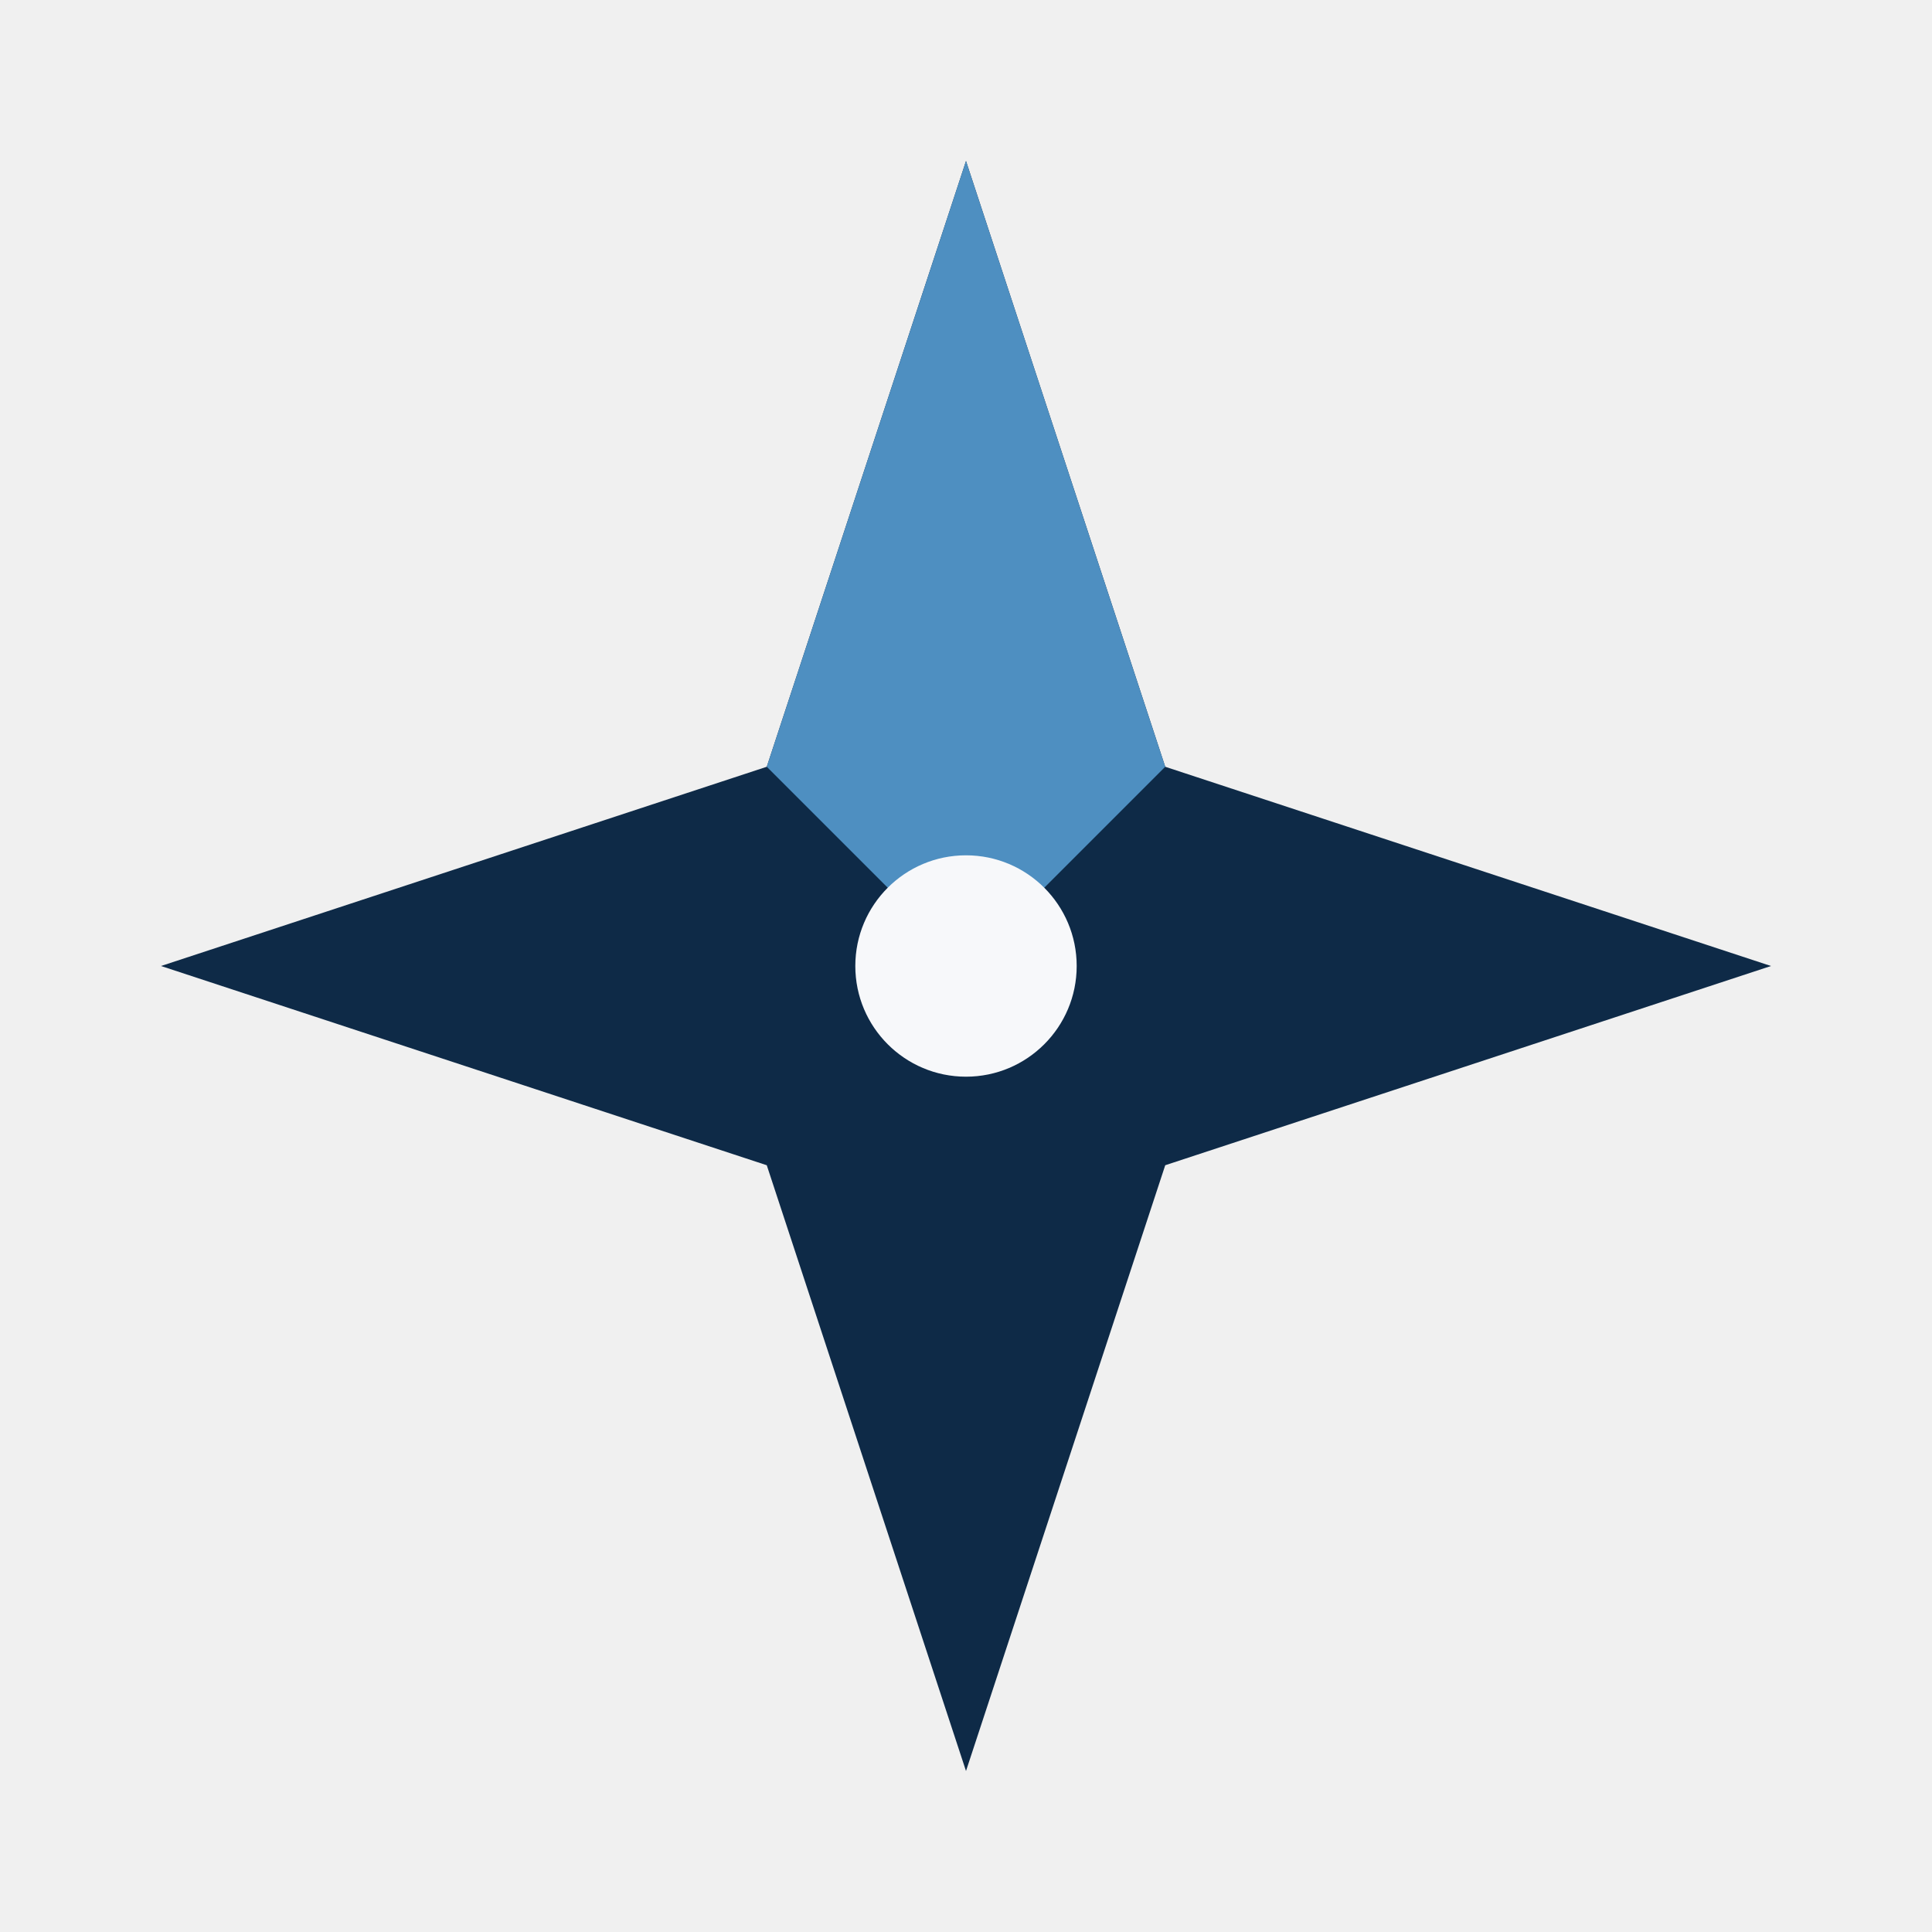
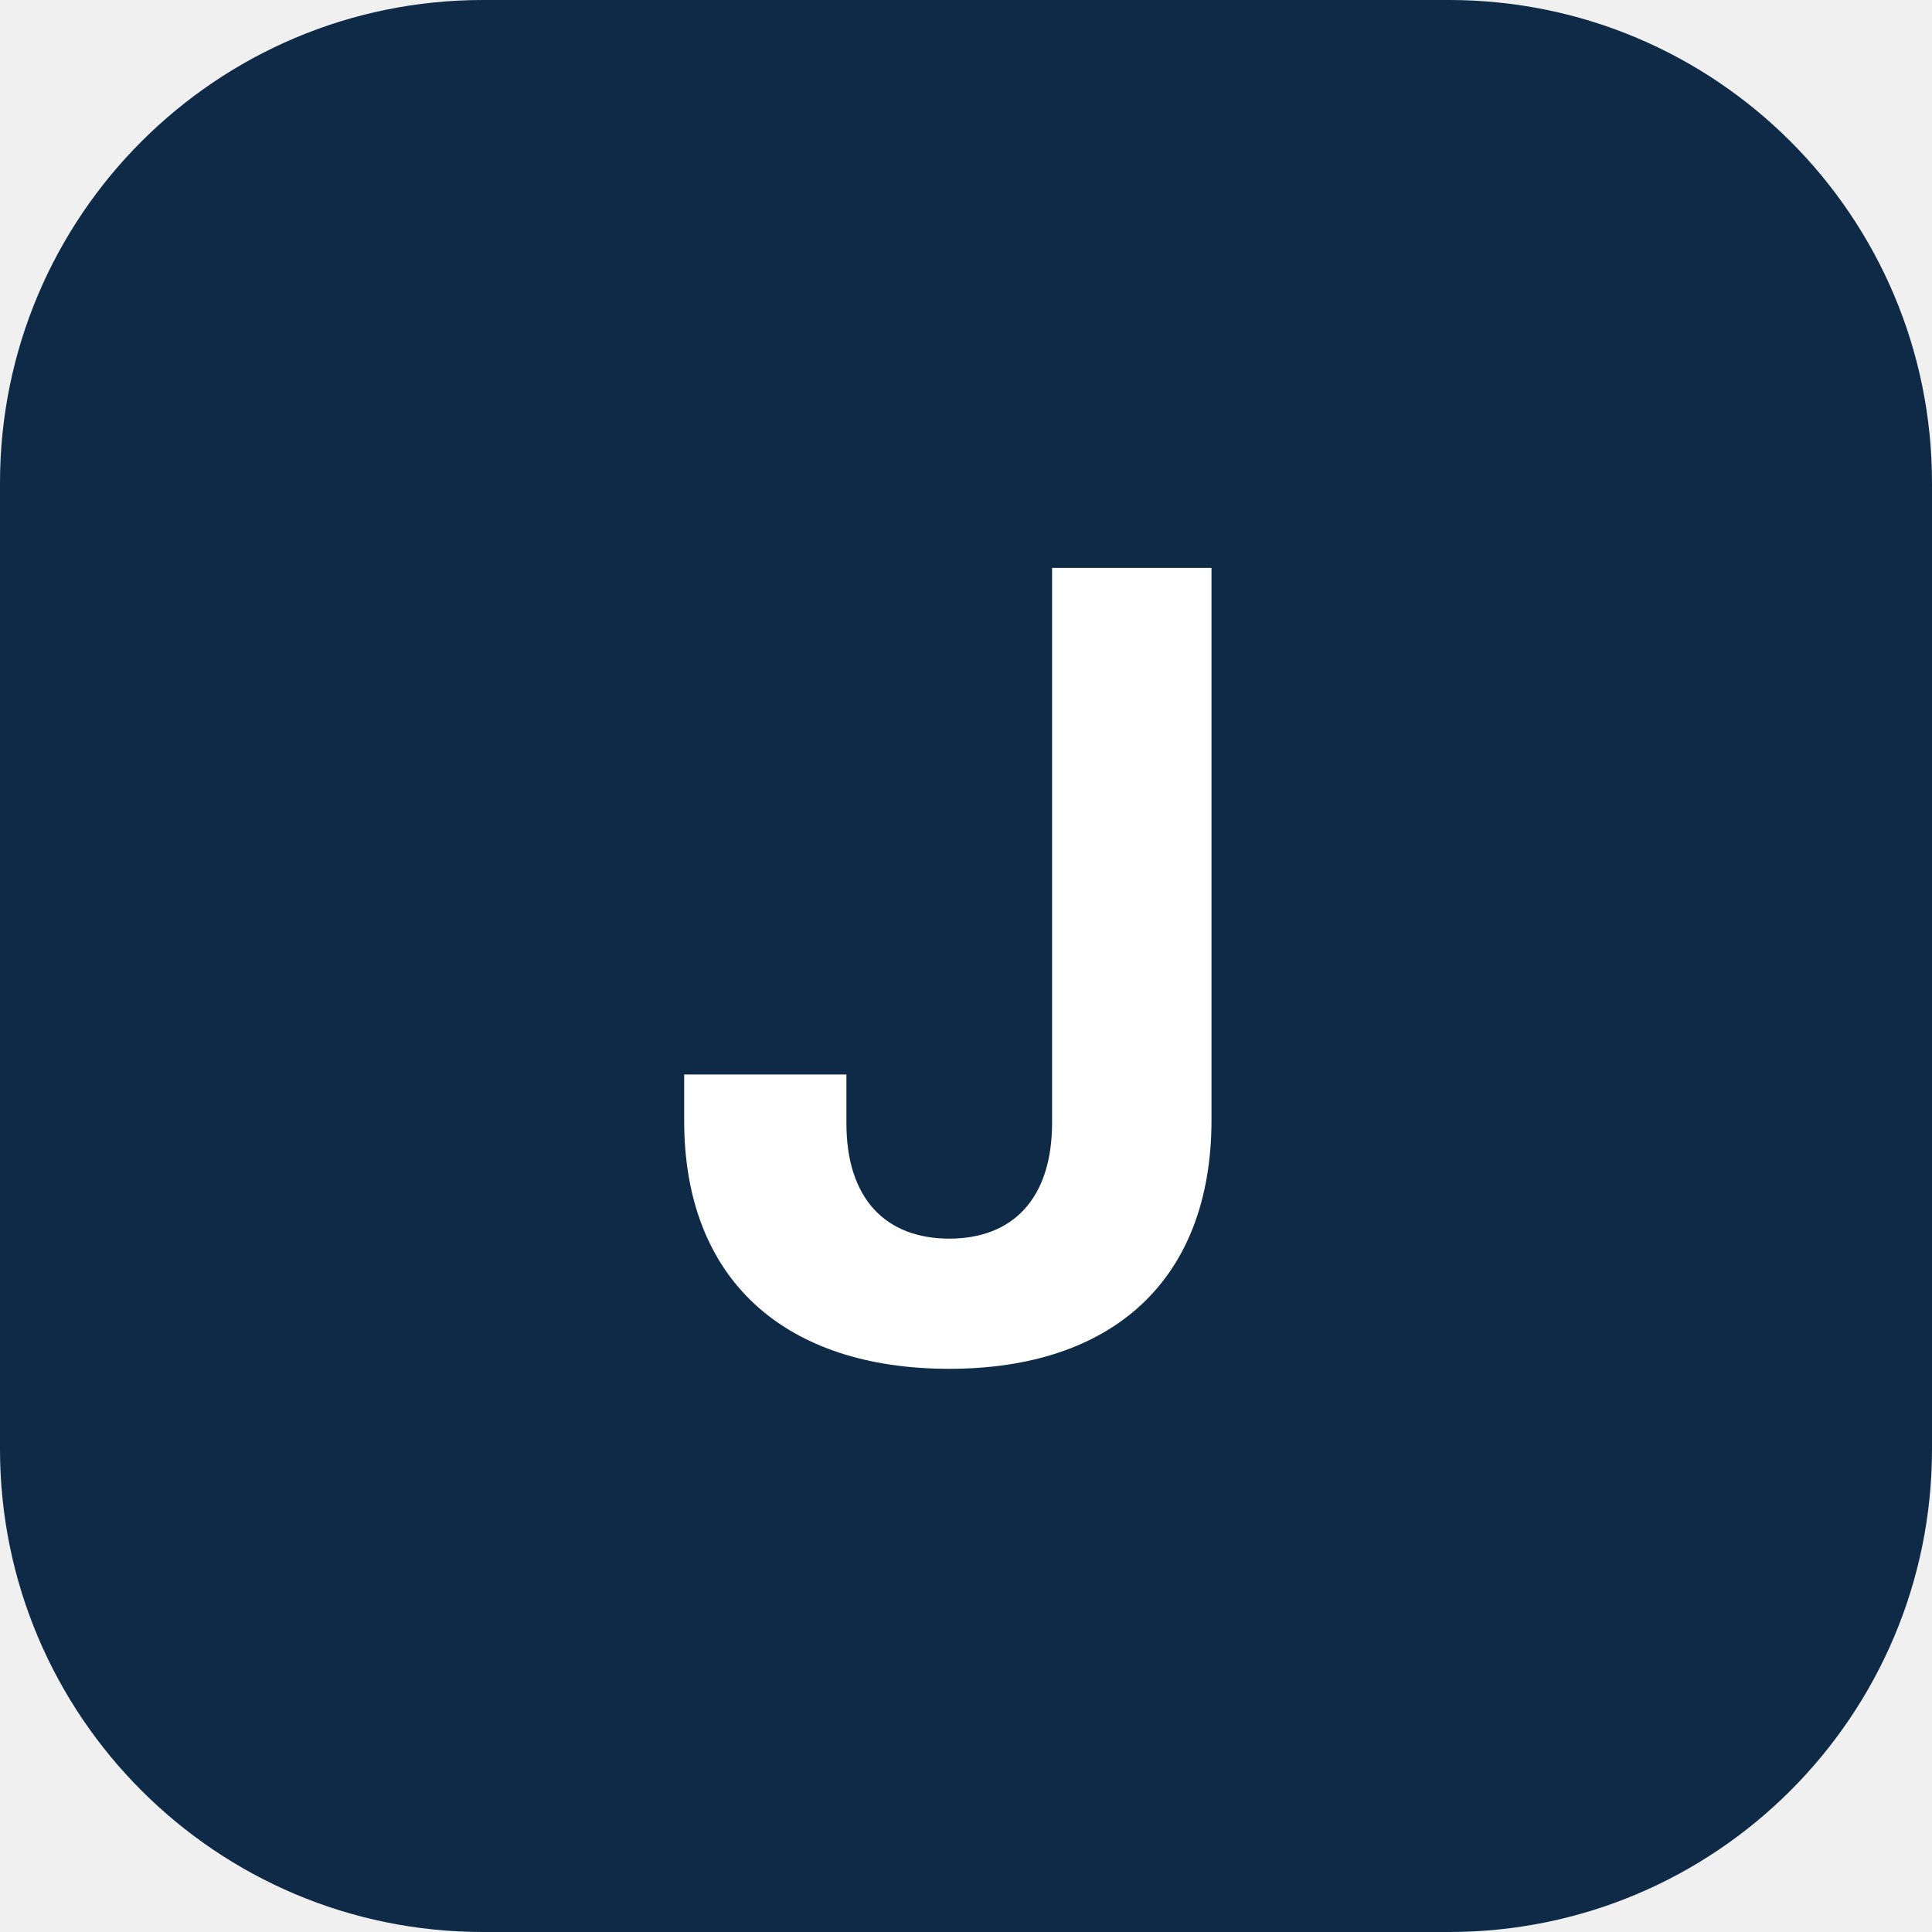
- <svg xmlns="http://www.w3.org/2000/svg" viewBox="0 0 48 48" fill="none">
-   <path d="M24 4 L28.95 19.05 L44 24 L28.95 28.95 L24 44 L19.05 28.95 L4 24 L19.05 19.05 Z" fill="#0E2A47" />
-   <path d="M24 4 L28.95 19.05 L24 24 L19.05 19.05 Z" fill="#4E8FC1" />
-   <circle cx="24" cy="24" r="2.75" fill="#F7F8FA" />
+ <svg xmlns="http://www.w3.org/2000/svg" viewBox="0 0 32 32" fill="none">
+   <rect width="32" height="32" rx="8" fill="#0E2A47" />
+   <text x="16" y="22.5" text-anchor="middle" font-family="Inter, system-ui, sans-serif" font-weight="700" font-size="18" fill="#FFFFFF">J</text>
</svg>
